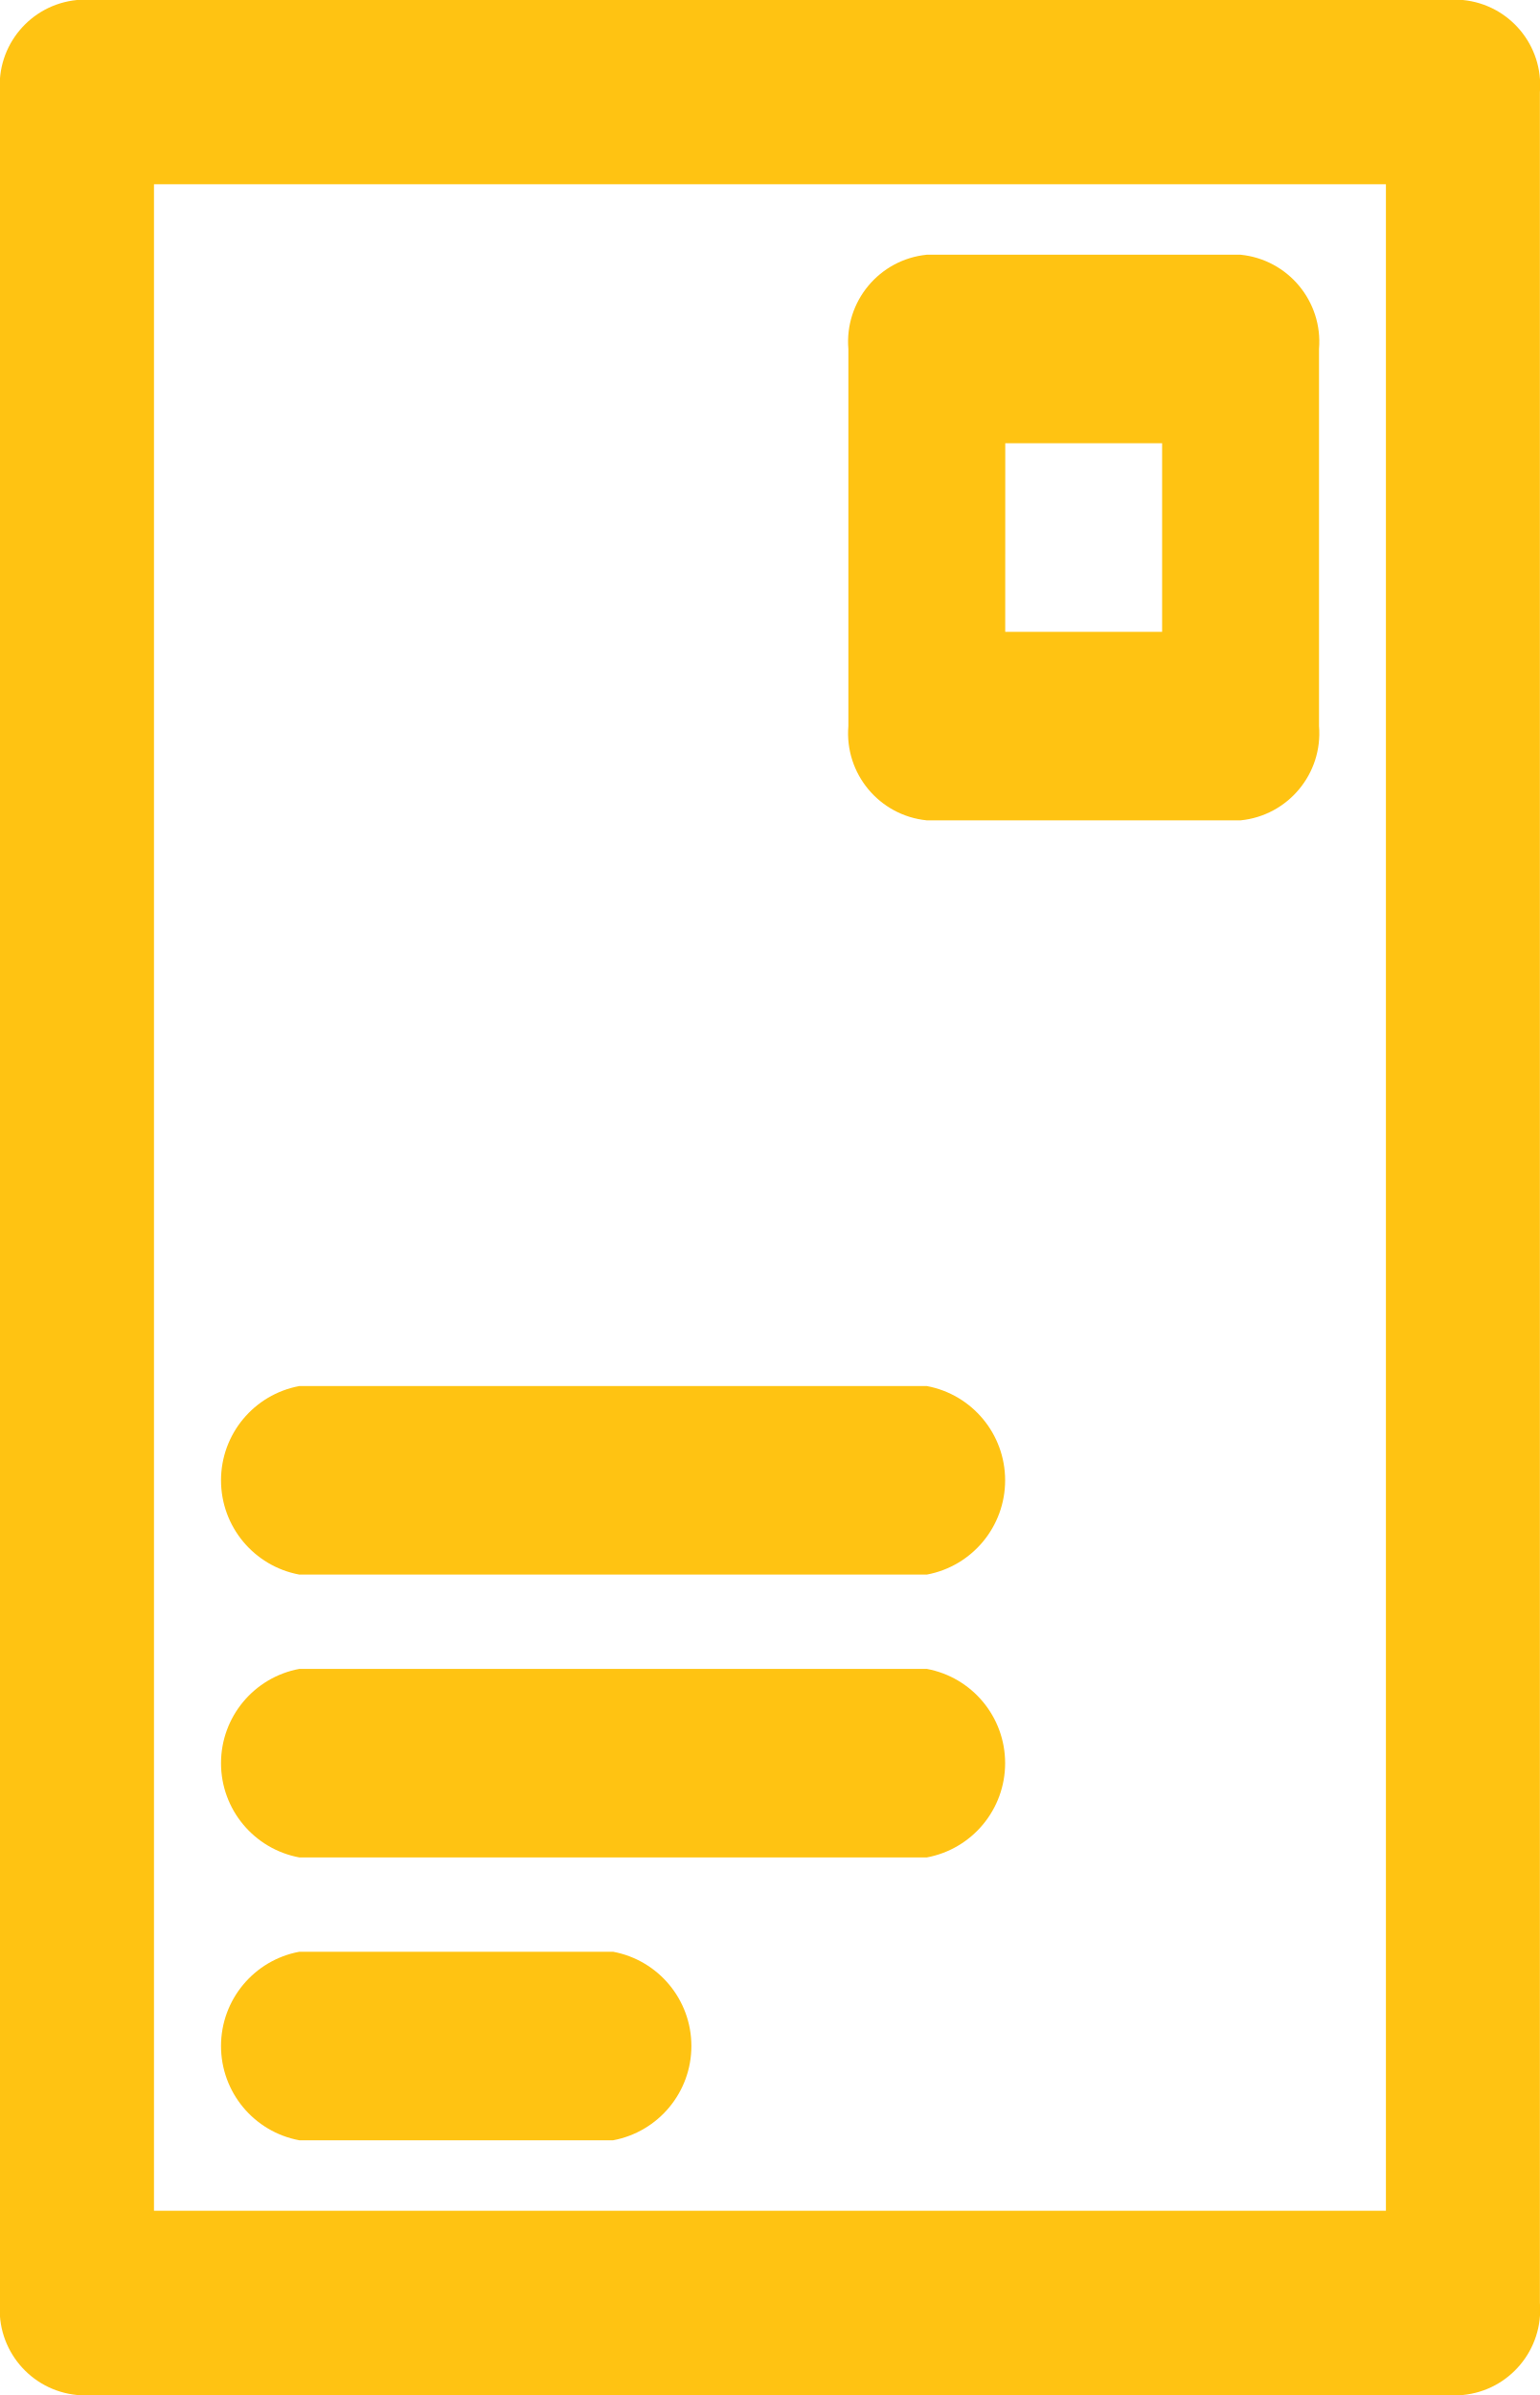
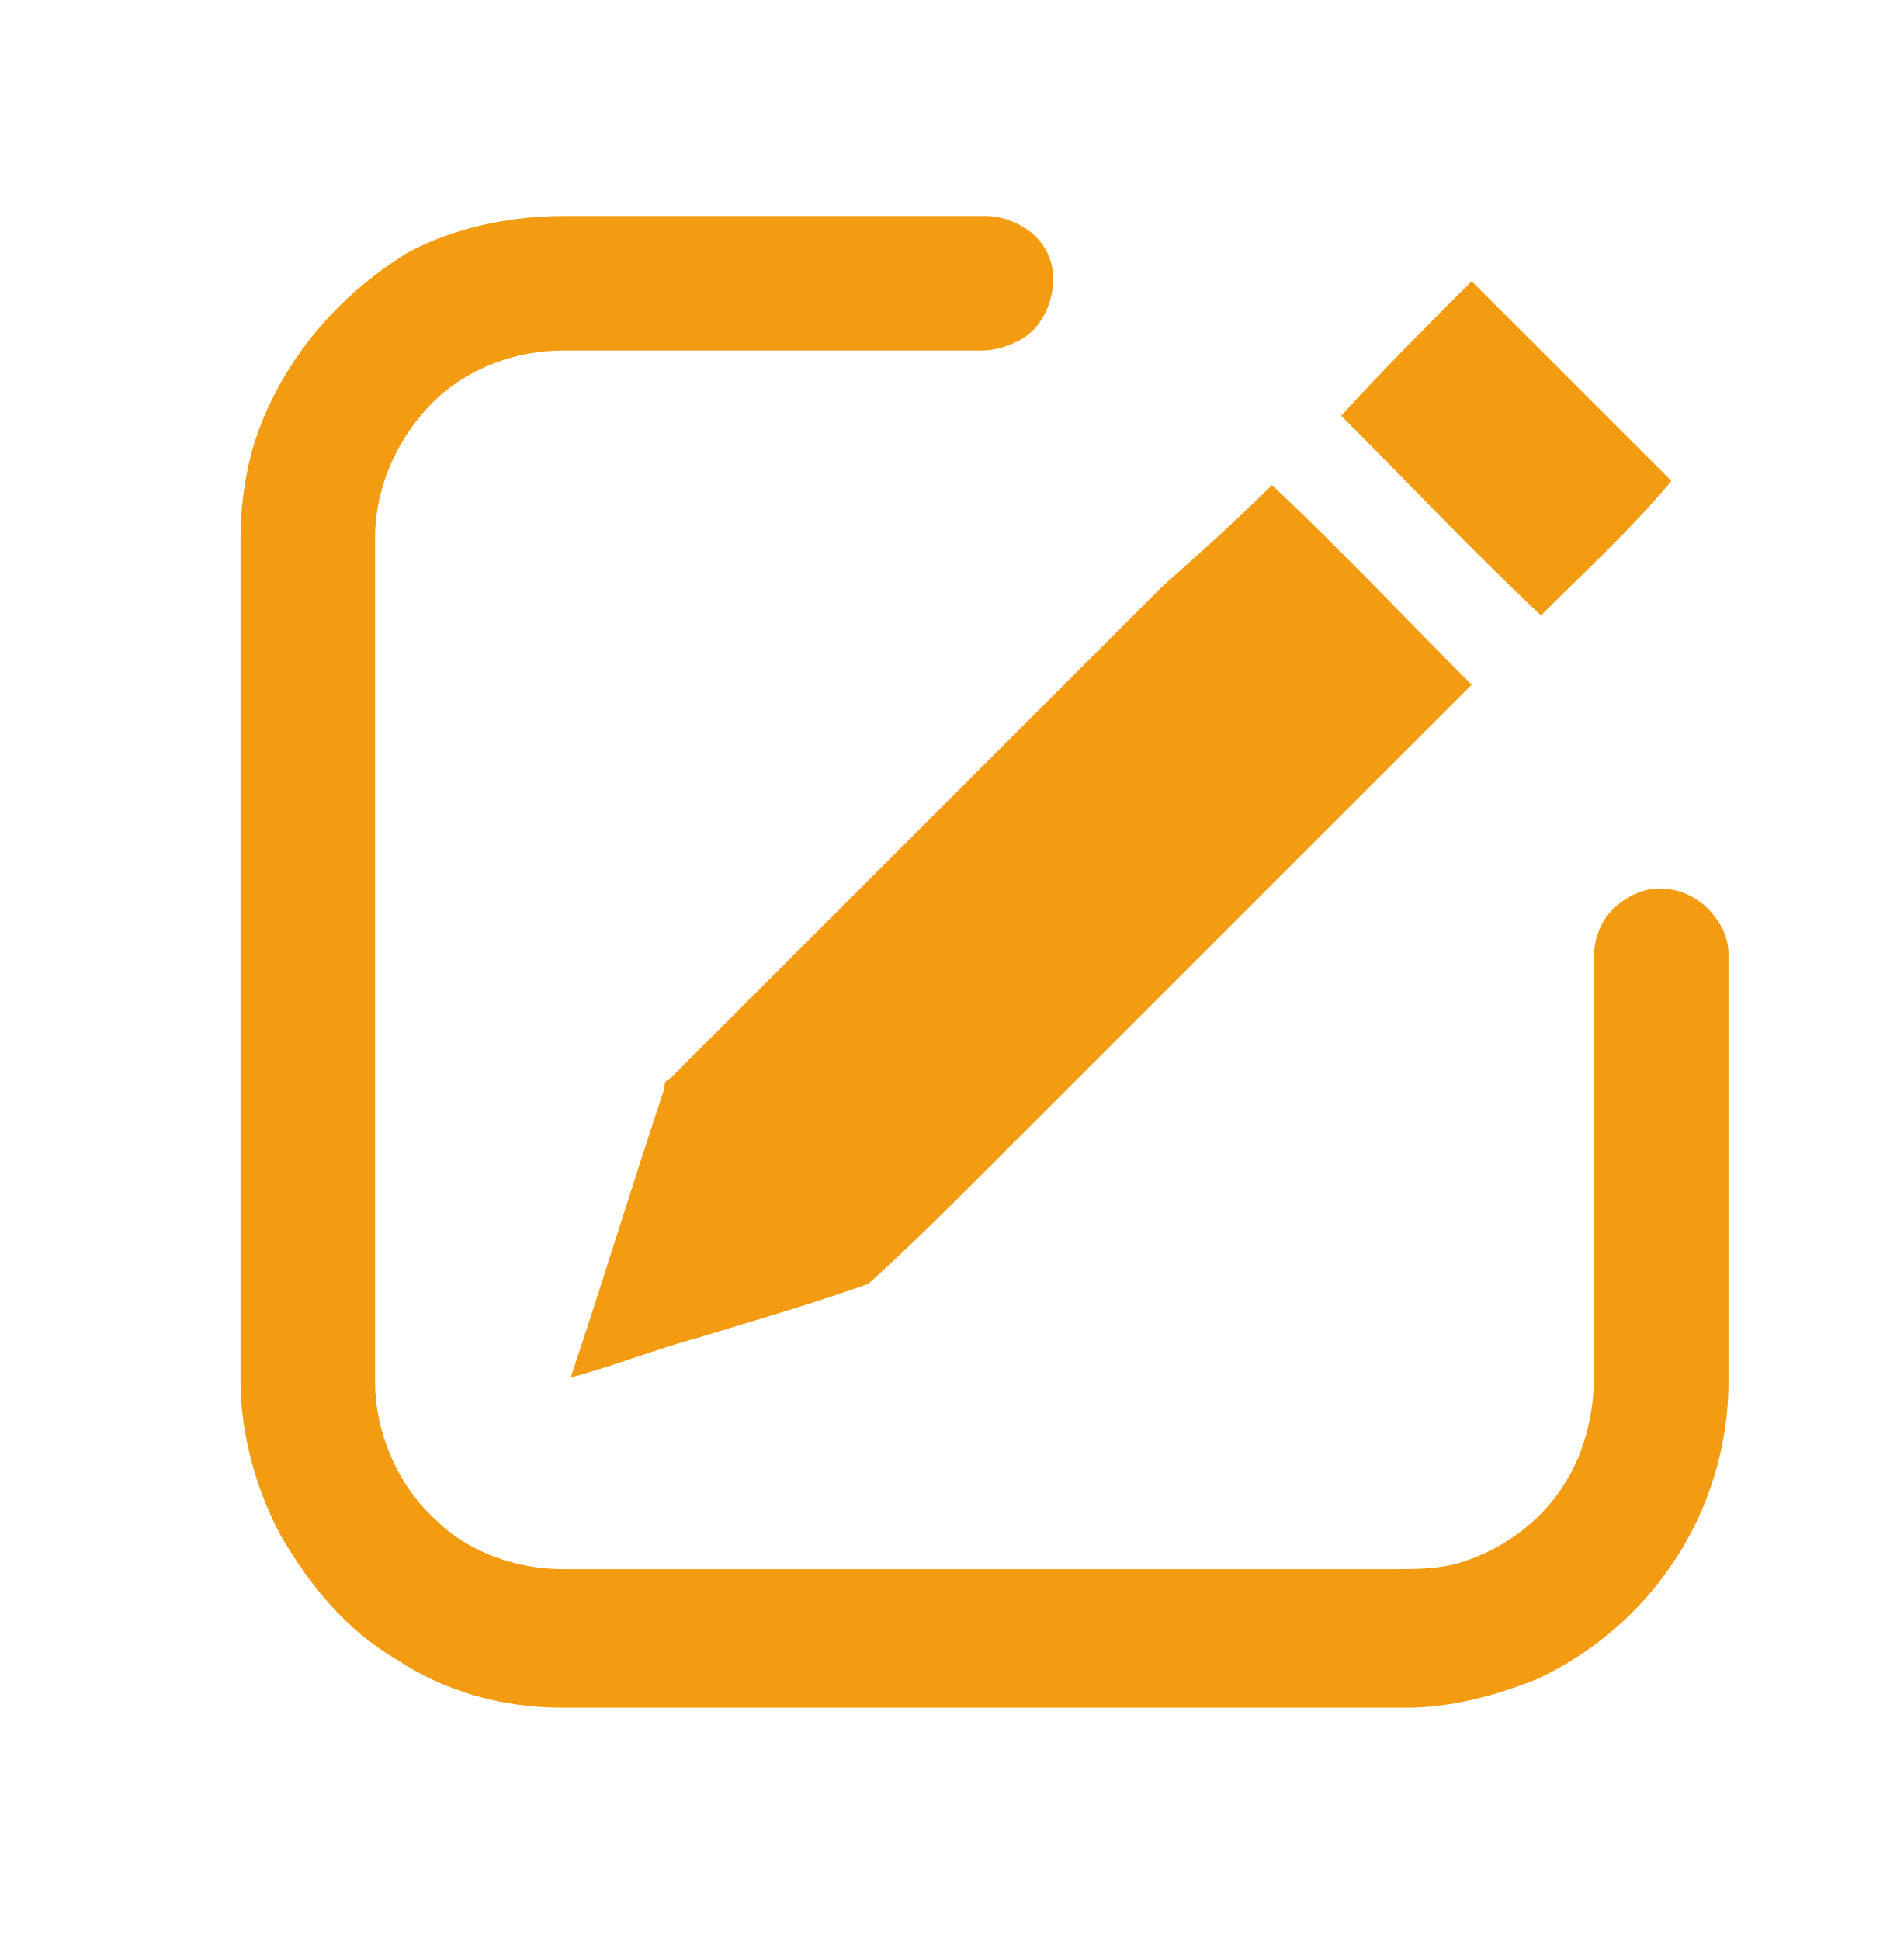
- <svg xmlns="http://www.w3.org/2000/svg" id="letter_mail" data-name="letter mail" width="32.801" height="51" viewBox="0 0 32.801 51">
-   <defs>
-     <style>
-       .cls-1 {
-         fill: #ffc312;
-       }
-     </style>
-   </defs>
-   <path id="Path_29" data-name="Path 29" class="cls-1" d="M37.161,3H7.64A1.823,1.823,0,0,0,6,4.962V52.038A1.823,1.823,0,0,0,7.64,54H37.161a1.823,1.823,0,0,0,1.64-1.962V4.962A1.823,1.823,0,0,0,37.161,3Zm-1.64,47.077H9.28V6.923H35.521Z" transform="translate(-6 -3)" />
-   <path id="Path_30" data-name="Path 30" class="cls-1" d="M24.037,18.045h6.683a1.863,1.863,0,0,0,1.671-2.008V8.008A1.863,1.863,0,0,0,30.719,6H24.037a1.863,1.863,0,0,0-1.671,2.008v8.03A1.863,1.863,0,0,0,24.037,18.045Zm1.671-8.03h3.341V14.03H25.707ZM10.671,34.106H24.037a2.042,2.042,0,0,0,0-4.015H10.671a2.042,2.042,0,0,0,0,4.015Zm0,6.023H24.037a2.042,2.042,0,0,0,0-4.015H10.671a2.042,2.042,0,0,0,0,4.015Zm0,6.023h6.683a2.042,2.042,0,0,0,0-4.015H10.671a2.042,2.042,0,0,0,0,4.015Z" transform="translate(-4.295 -0.576)" />
+ <svg xmlns="http://www.w3.org/2000/svg" version="1.1" id="Layer_1" x="0px" y="0px" viewBox="0 0 46.7 47.6" style="enable-background:new 0 0 46.7 47.6;" xml:space="preserve">
+   <style type="text/css">
+ 	.st0{fill:#F39C12;}
+ </style>
+   <g id="_x23_ffffffff">
+ </g>
+   <g id="_x23_000000ff">
+     <path class="st0" d="M13.8,5.3h10.4c0.4,0,0.9,0.2,1.2,0.5c0.4,0.4,0.5,0.9,0.4,1.4c-0.1,0.5-0.4,1-0.9,1.2   c-0.2,0.1-0.5,0.2-0.8,0.2c-3.4,0-6.9,0-10.3,0c-1.1,0-2.2,0.4-3,1.1c-1,0.9-1.6,2.2-1.6,3.5c0,6.9,0,13.8,0,20.7   c0,1.3,0.6,2.6,1.5,3.4c0.8,0.8,2,1.2,3.1,1.2c6.8,0,13.6,0,20.4,0c0.5,0,0.9,0,1.4-0.1c1.2-0.3,2.3-1.1,2.9-2.2   c0.4-0.7,0.6-1.6,0.6-2.4c0-3.4,0-6.8,0-10.3c0-0.4,0.1-0.7,0.3-1c0.3-0.4,0.8-0.7,1.3-0.7c0.5,0,0.9,0.2,1.2,0.5   c0.3,0.3,0.5,0.7,0.5,1.1v10.5c0,1.6-0.5,3.2-1.4,4.5c-0.8,1.2-2,2.2-3.3,2.8c-1,0.4-2.1,0.7-3.2,0.7H13.8c-1.5,0-2.9-0.4-4.1-1.2   c-1.2-0.7-2.1-1.8-2.8-3c-0.6-1.1-1-2.5-1-3.8V13.2c0-0.7,0.1-1.5,0.3-2.2c0.6-2,2-3.7,3.8-4.8C11.1,5.6,12.5,5.3,13.8,5.3z" />
+     <path class="st0" d="M32.9,10.2C33.9,9.1,35,8,36.1,6.9c1.6,1.6,3.3,3.3,4.9,4.9C40,13,38.9,14,37.8,15.1   C36.1,13.5,34.5,11.8,32.9,10.2z" />
+     <path class="st0" d="M31.2,11.9c1.7,1.6,3.3,3.3,4.9,4.9c-4,4-8,8-12,12c-0.9,0.9-1.8,1.8-2.8,2.7c-1.4,0.5-2.8,0.9-4.1,1.3   c-1.1,0.3-2.1,0.7-3.2,1c0.8-2.4,1.5-4.7,2.3-7.1c0-0.1,0-0.2,0.1-0.2c4-4,8.1-8.1,12.1-12.1C29.4,13.6,30.3,12.8,31.2,11.9z" />
+   </g>
</svg>
